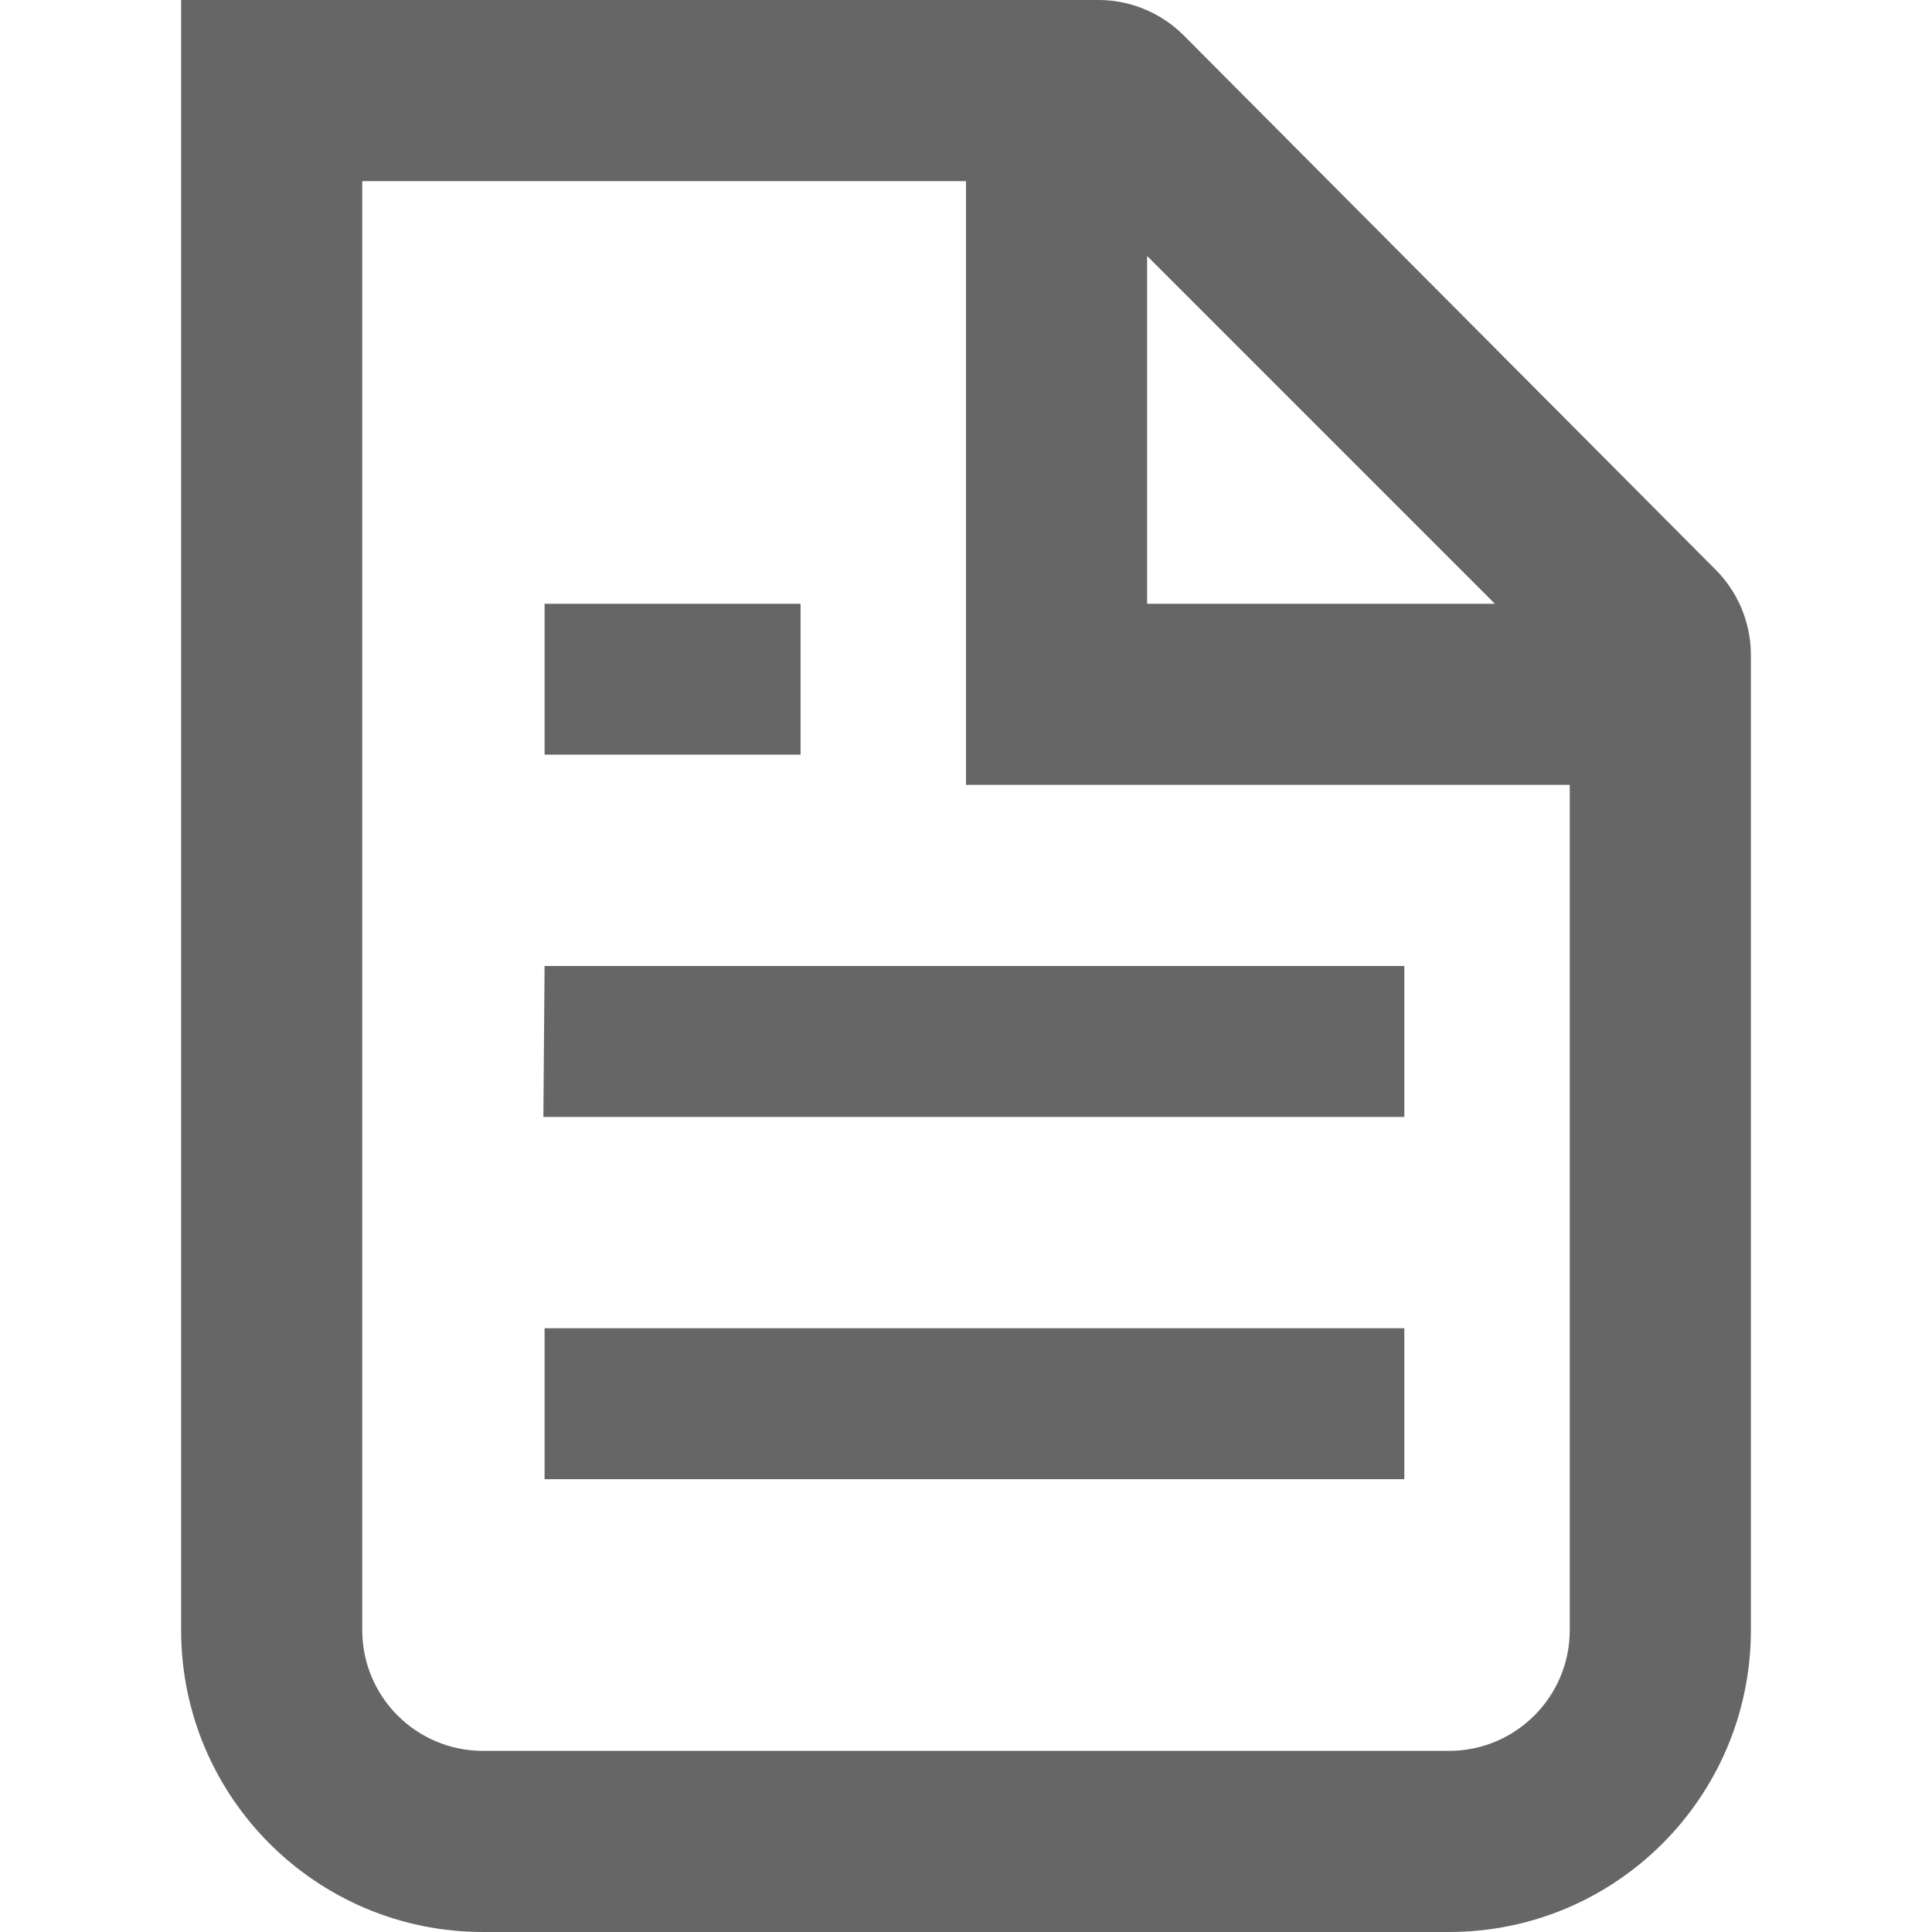
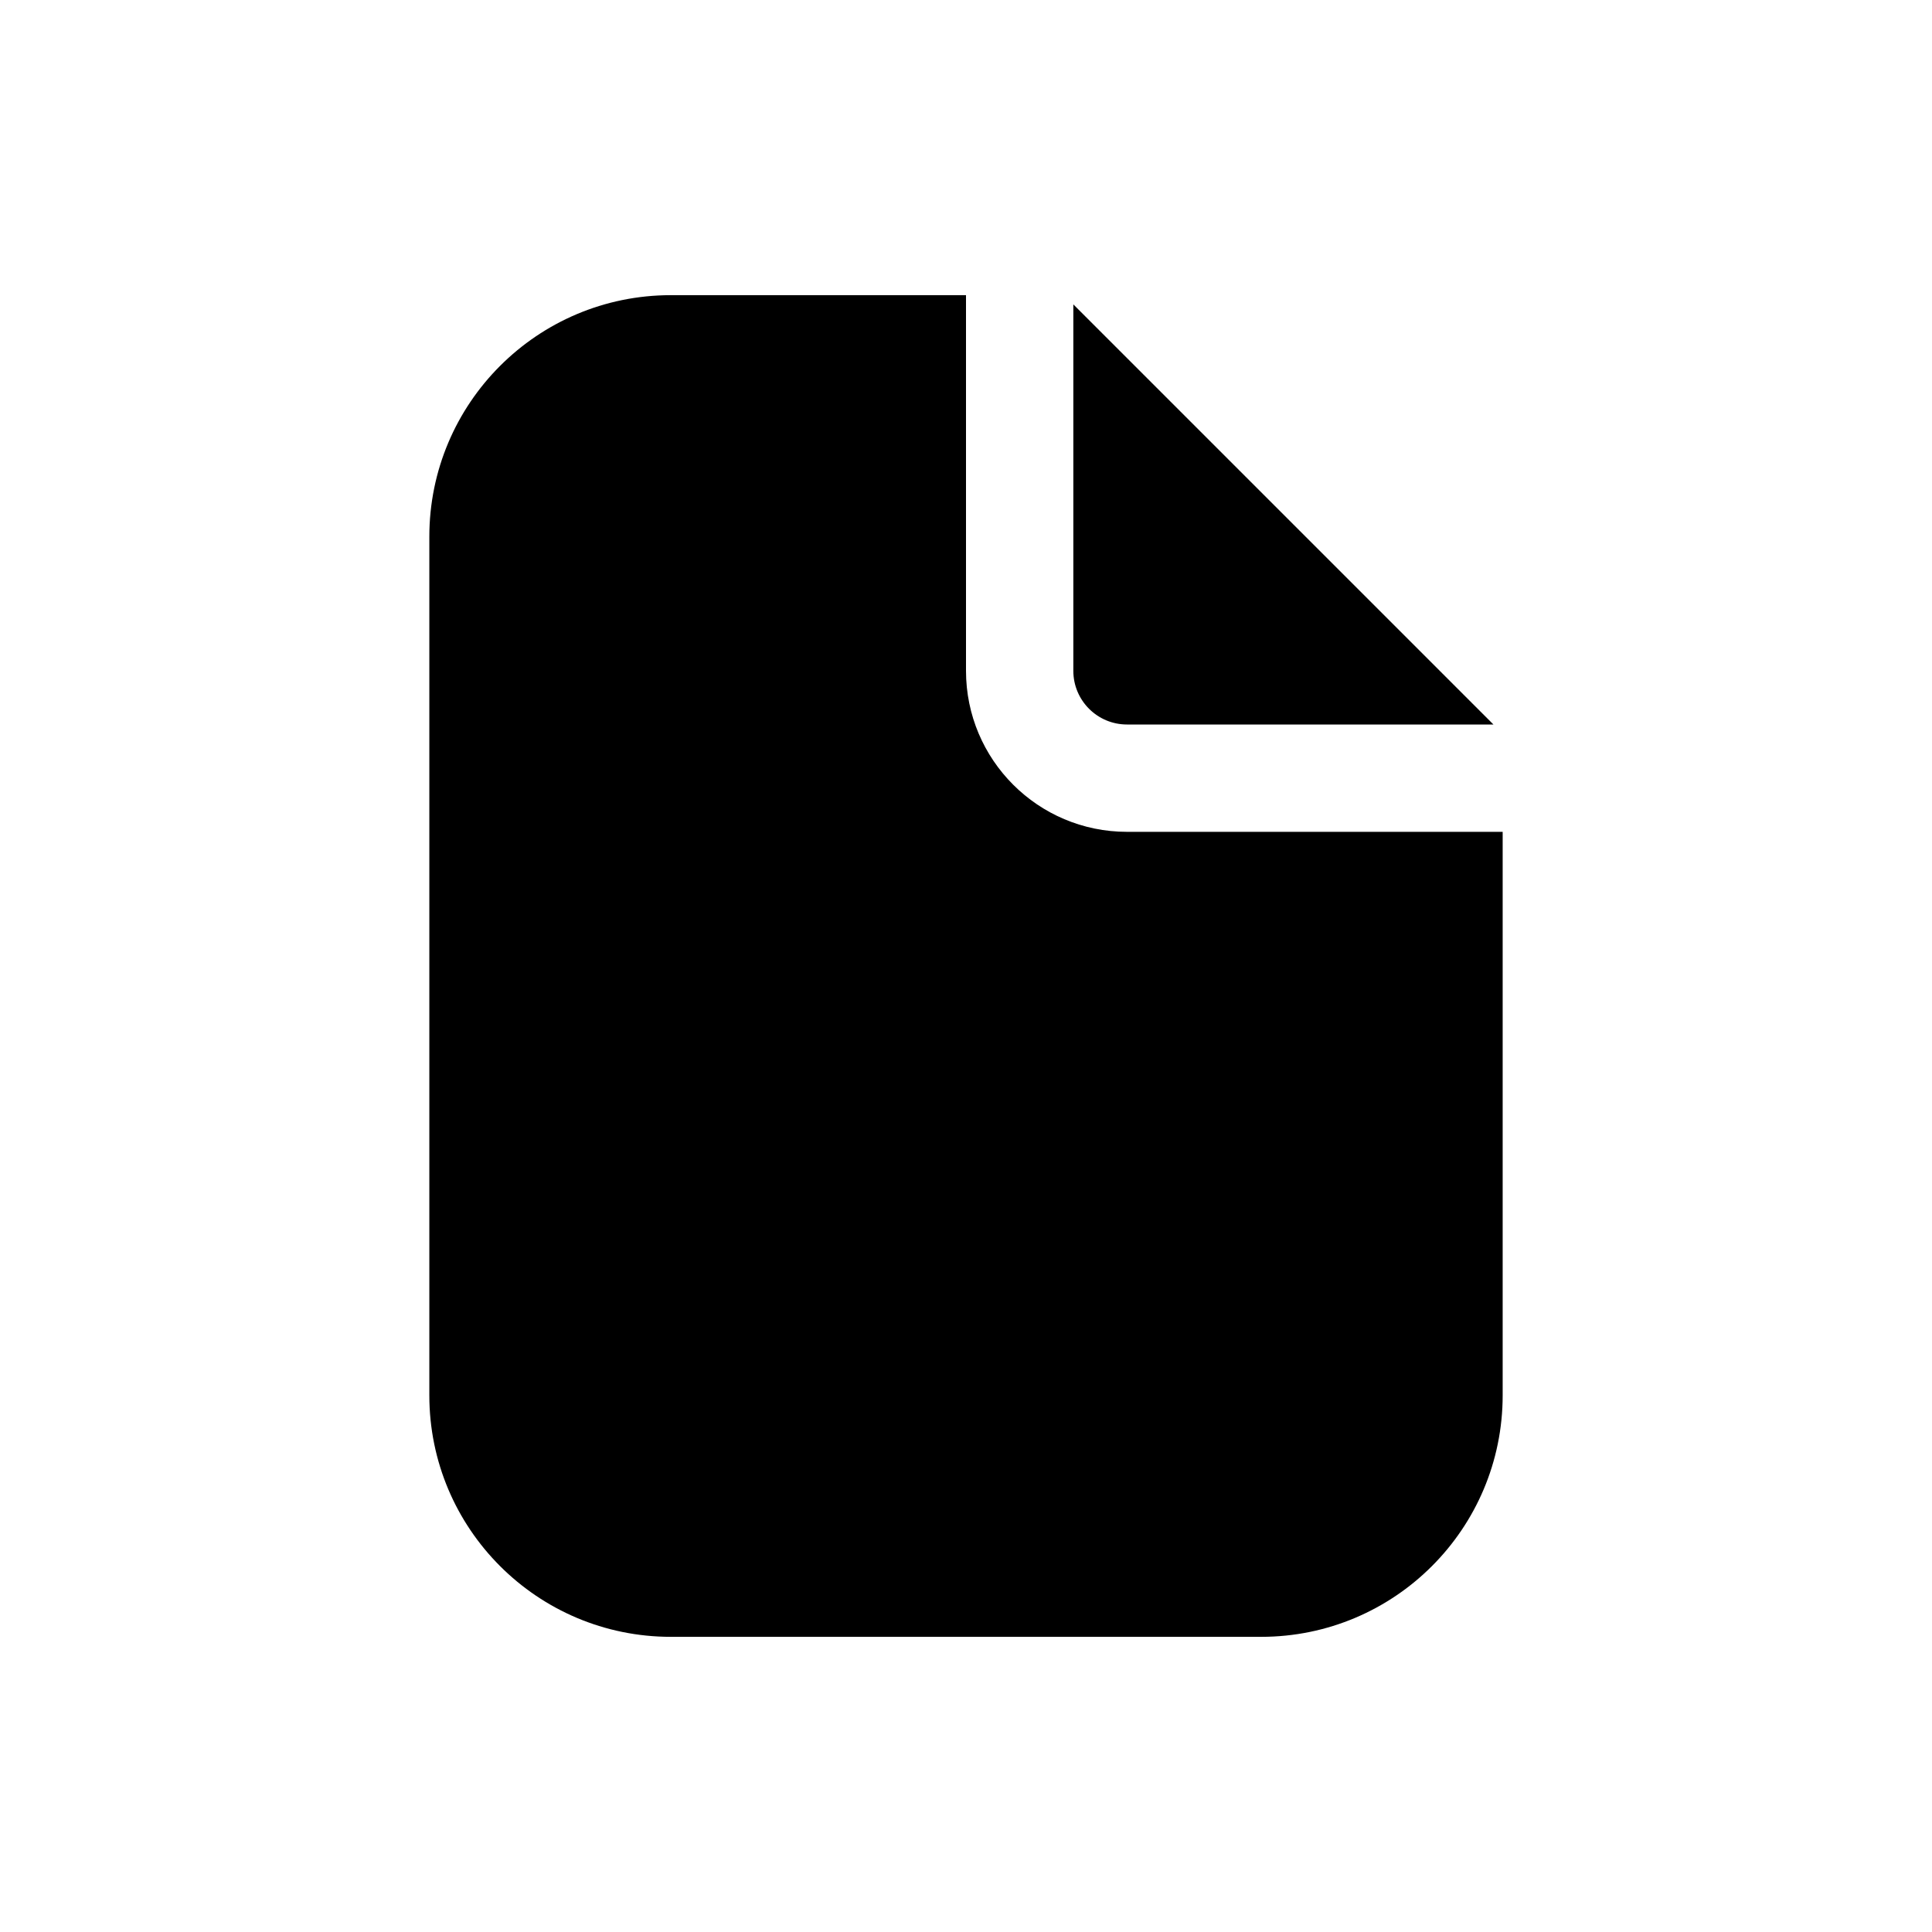
- <svg xmlns="http://www.w3.org/2000/svg" fill="none" viewBox="0 0 16 16">
-   <path d="M14.5 13.5V5.41a1 1 0 0 0-.3-.7L9.8.29A1 1 0 0 0 9.08 0H1.5v13.5A2.5 2.5 0 0 0 4 16h8a2.5 2.5 0 0 0 2.5-2.5m-1.5 0v-7H8v-5H3v12a1 1 0 0 0 1 1h8a1 1 0 0 0 1-1M9.5 5V2.12L12.38 5zM5.13 5h-.62v1.25h2.12V5zm-.62 3h7.12v1.25H4.5zm.62 3h-.62v1.25h7.12V11z" clip-rule="evenodd" fill="#666" fill-rule="evenodd" />
+ <svg xmlns="http://www.w3.org/2000/svg" viewBox="0 0 72 72" width="64px" height="64px">
+   <path d="M 25 11 C 20.029 11 16 15.029 16 20 L 16 52 C 16 56.971 20.029 61 25 61 L 47 61 C 51.971 61 56 56.971 56 52 L 56 31 L 42 31 C 38.686 31 36 28.314 36 25 L 36 11 L 25 11 z M 40 11.344 L 40 25 C 40 26.105 40.896 27 42 27 L 55.656 27 L 40 11.344 z" />
</svg>
